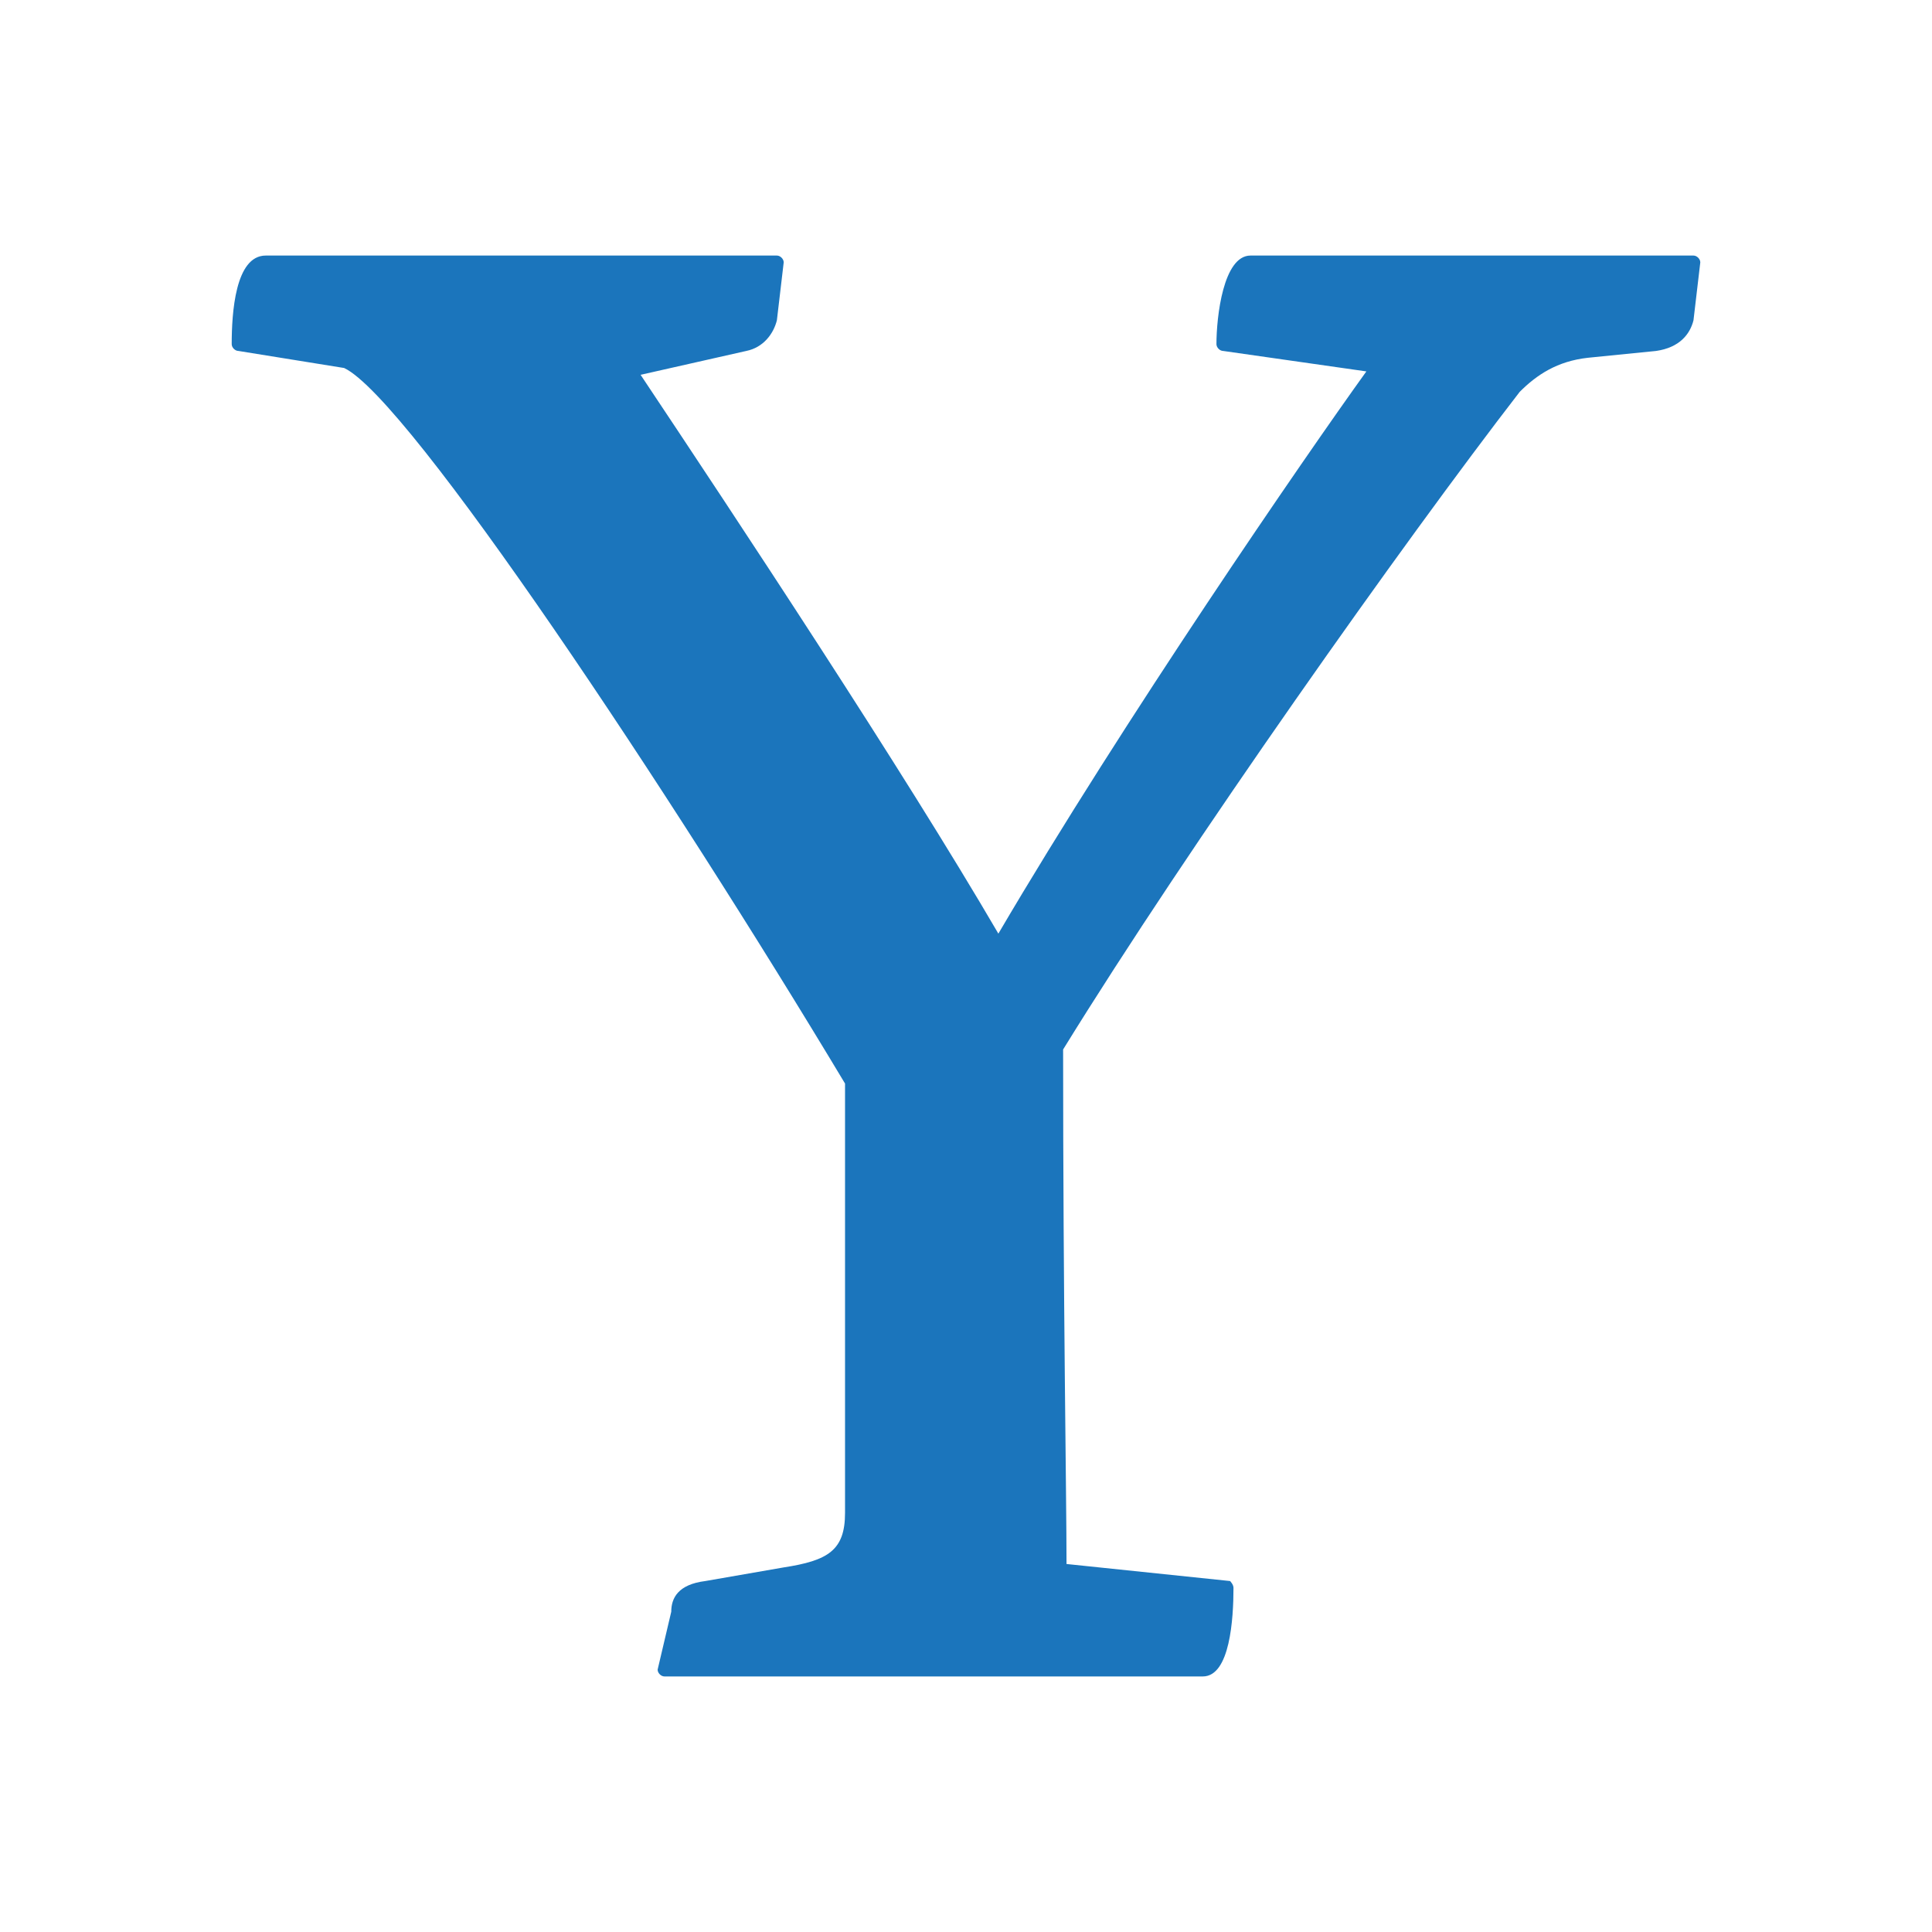
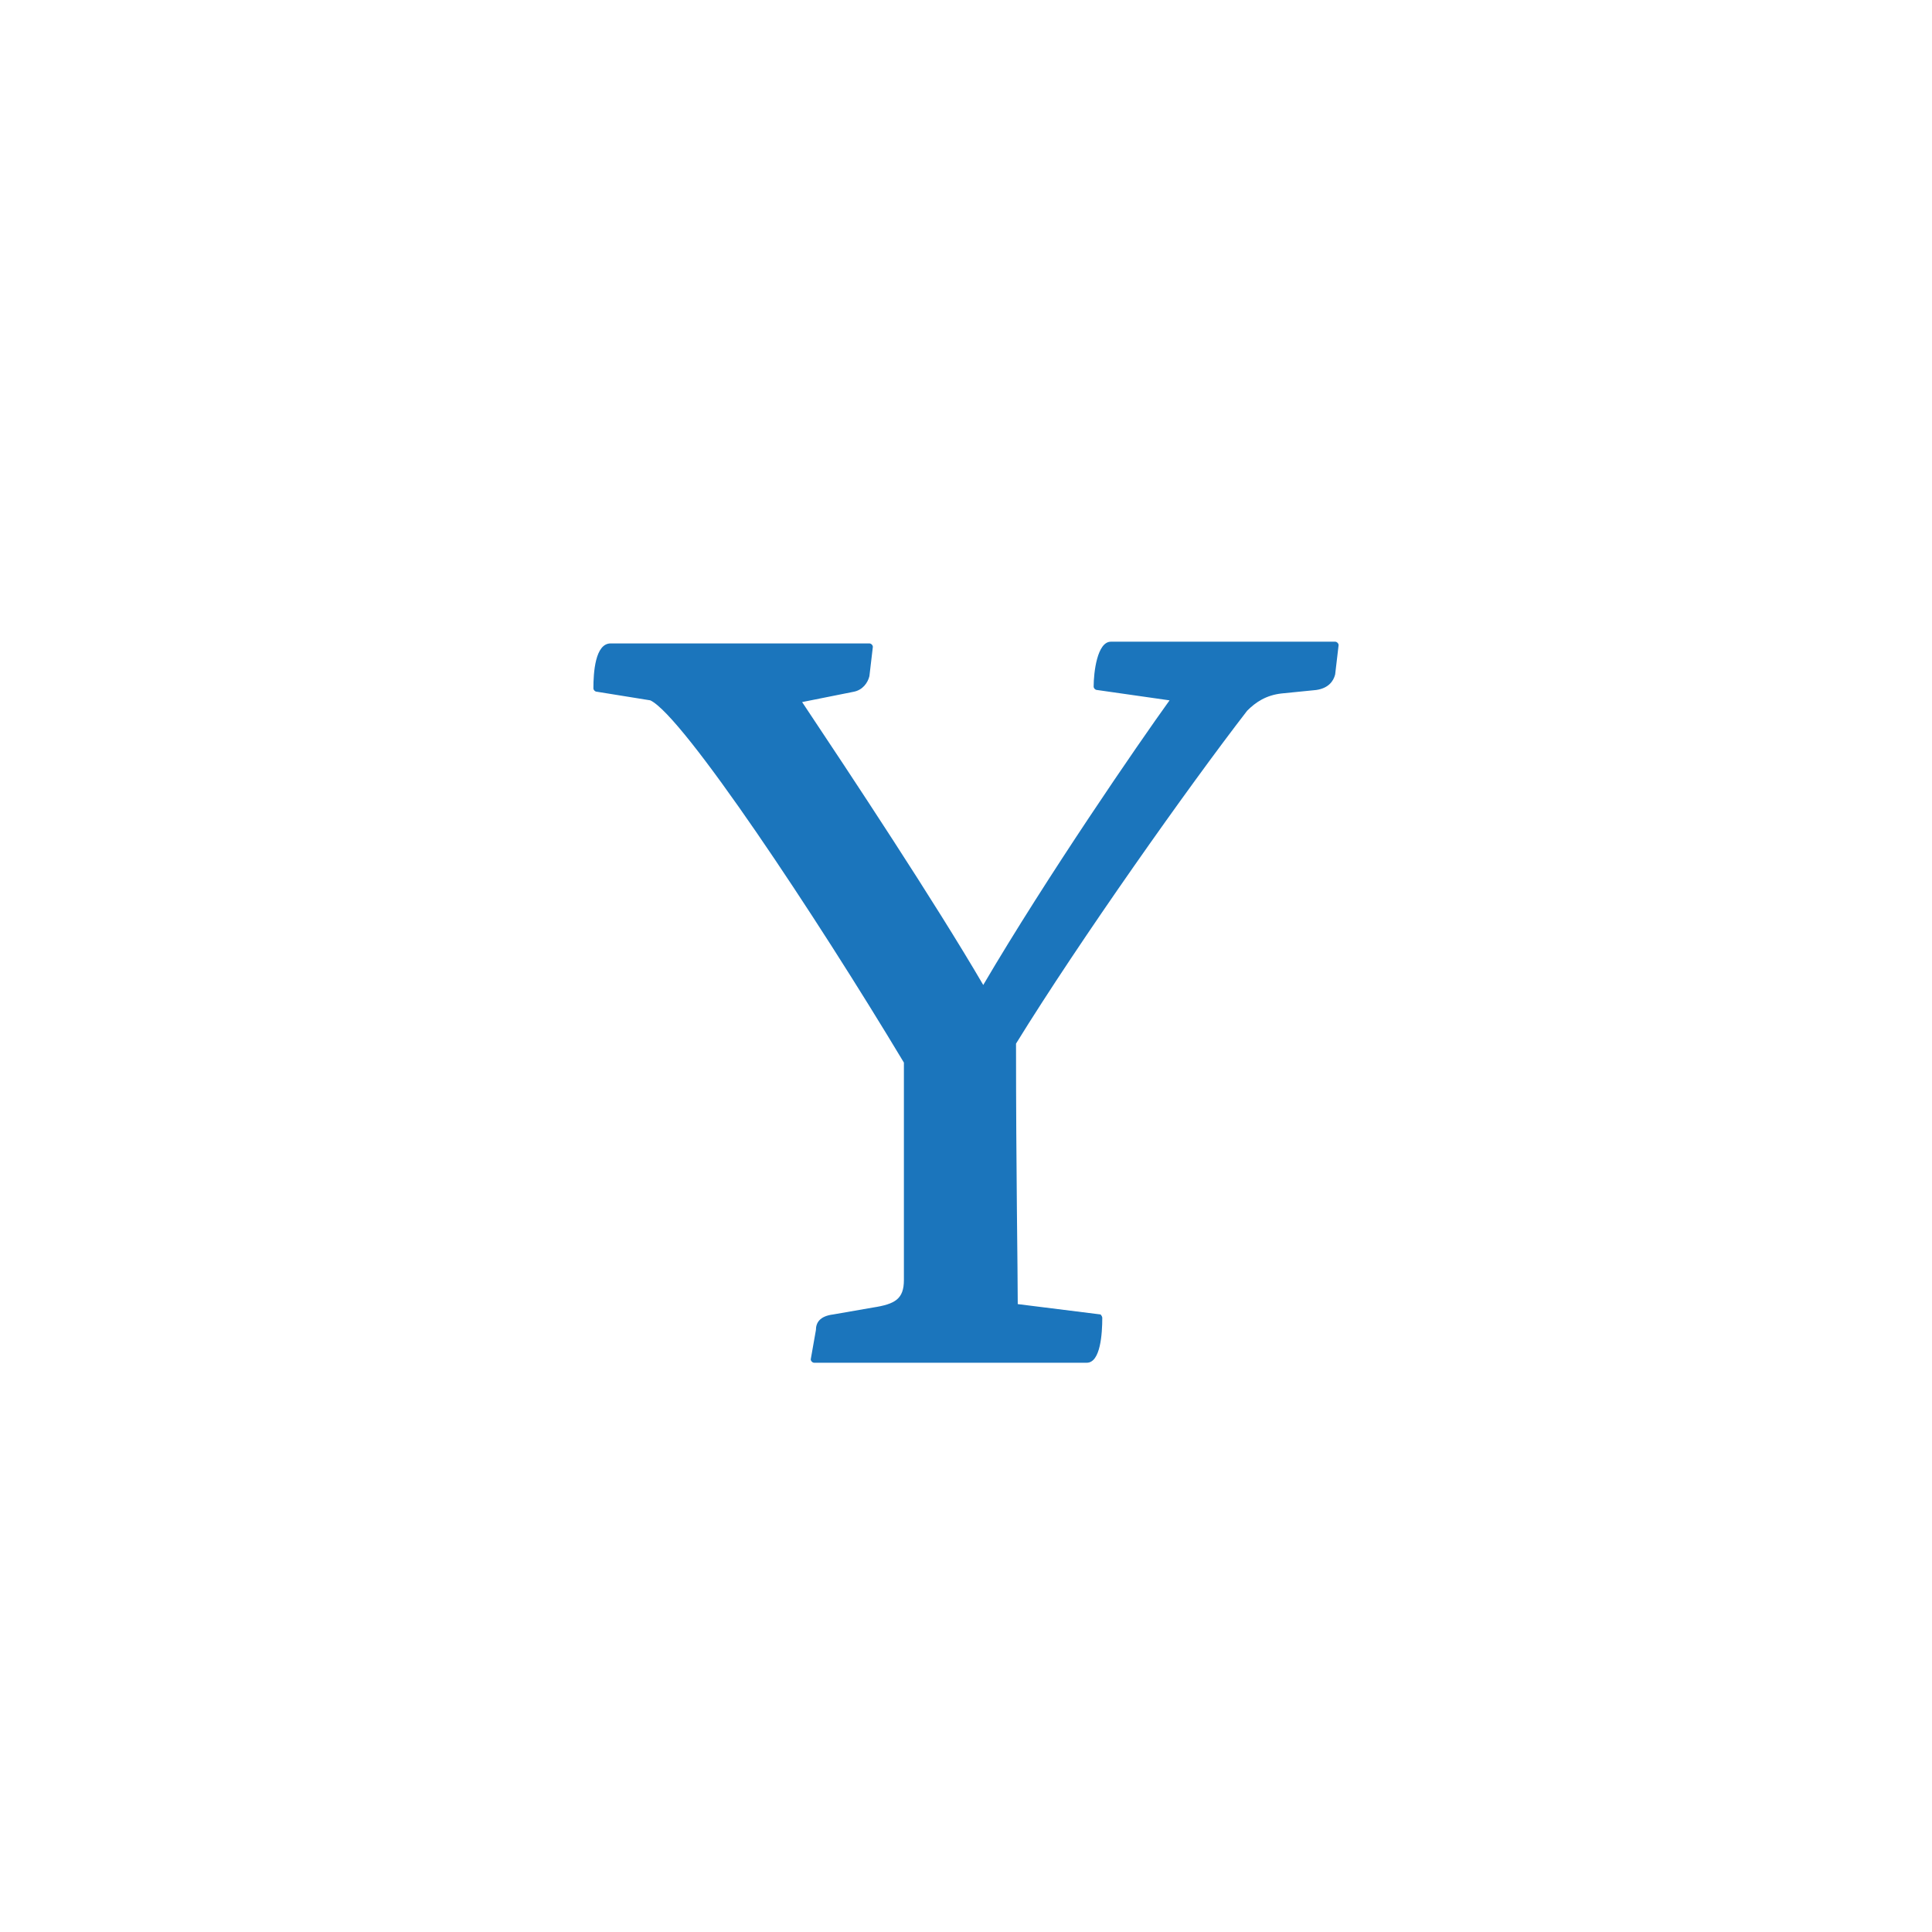
- <svg xmlns="http://www.w3.org/2000/svg" version="1.1" id="Vrstva_1" x="0px" y="0px" viewBox="0 0 56.7 56.7" style="enable-background:new 0 0 56.7 56.7;" xml:space="preserve">
+ <svg xmlns="http://www.w3.org/2000/svg" version="1.1" id="Vrstva_1" x="0px" y="0px" viewBox="0 0 112 112" style="enable-background:new 0 0 112 112;" xml:space="preserve">
  <style type="text/css">
	.st0{fill:#1B75BC;}
</style>
-   <path class="st0" d="M21.9,10.3c0.5-0.1,0.8-0.5,0.9-0.9L23,7.7c0-0.1-0.1-0.2-0.2-0.2H7.8c-0.9,0-1,1.7-1,2.6  c0,0.1,0.1,0.2,0.2,0.2l3.1,0.5c1.9,0.9,9.6,12.5,14.7,21v12.6c0,1.1-0.5,1.4-1.8,1.6l-2.3,0.4c-0.8,0.1-1,0.5-1,0.9L19.3,49  c0,0.1,0.1,0.2,0.2,0.2h15.8c0.8,0,0.9-1.7,0.9-2.6c0-0.1-0.1-0.2-0.1-0.2l-4.8-0.5c0-2-0.1-7.7-0.1-15.1c3.7-6,10-14.9,13.4-19.3  c0.5-0.5,1.1-0.9,2-1l2-0.2c0.7-0.1,1-0.5,1.1-0.9l0.2-1.7c0-0.1-0.1-0.2-0.2-0.2h-13c-0.8,0-1,1.8-1,2.6c0,0.1,0.1,0.2,0.2,0.2  l4.2,0.6c-1.8,2.5-7.1,10.2-10.8,16.5c-2.8-4.8-7.7-12.2-10.5-16.4L21.9,10.3z" />
+   <path class="st0" d="M49.5,40.1c0.5-0.1,0.8-0.5,0.9-0.9l0.2-1.7c0-0.1-0.1-0.2-0.2-0.2H35.4c-0.9,0-1,1.7-1,2.6  c0,0.1,0.1,0.2,0.2,0.2l3.1,0.5c1.9,0.9,9.6,12.5,14.7,21v12.6c0,1.1-0.5,1.4-1.8,1.6l-2.3,0.4c-0.8,0.1-1,0.5-1,0.9L47,78.8  c0,0.1,0.1,0.2,0.2,0.2H63c0.8,0,0.9-1.7,0.9-2.6c0-0.1-0.1-0.2-0.1-0.2L59,75.6c0-2-0.1-7.7-0.1-15.1c3.7-6,10-14.9,13.4-19.3  c0.5-0.5,1.1-0.9,2-1l2-0.2c0.7-0.1,1-0.5,1.1-0.9l0.2-1.7c0-0.1-0.1-0.2-0.2-0.2h-13c-0.8,0-1,1.8-1,2.6c0,0.1,0.1,0.2,0.2,0.2  l4.2,0.6c-1.8,2.5-7.1,10.2-10.8,16.5c-2.8-4.8-7.7-12.2-10.5-16.4L49.5,40.1z" />
</svg>
